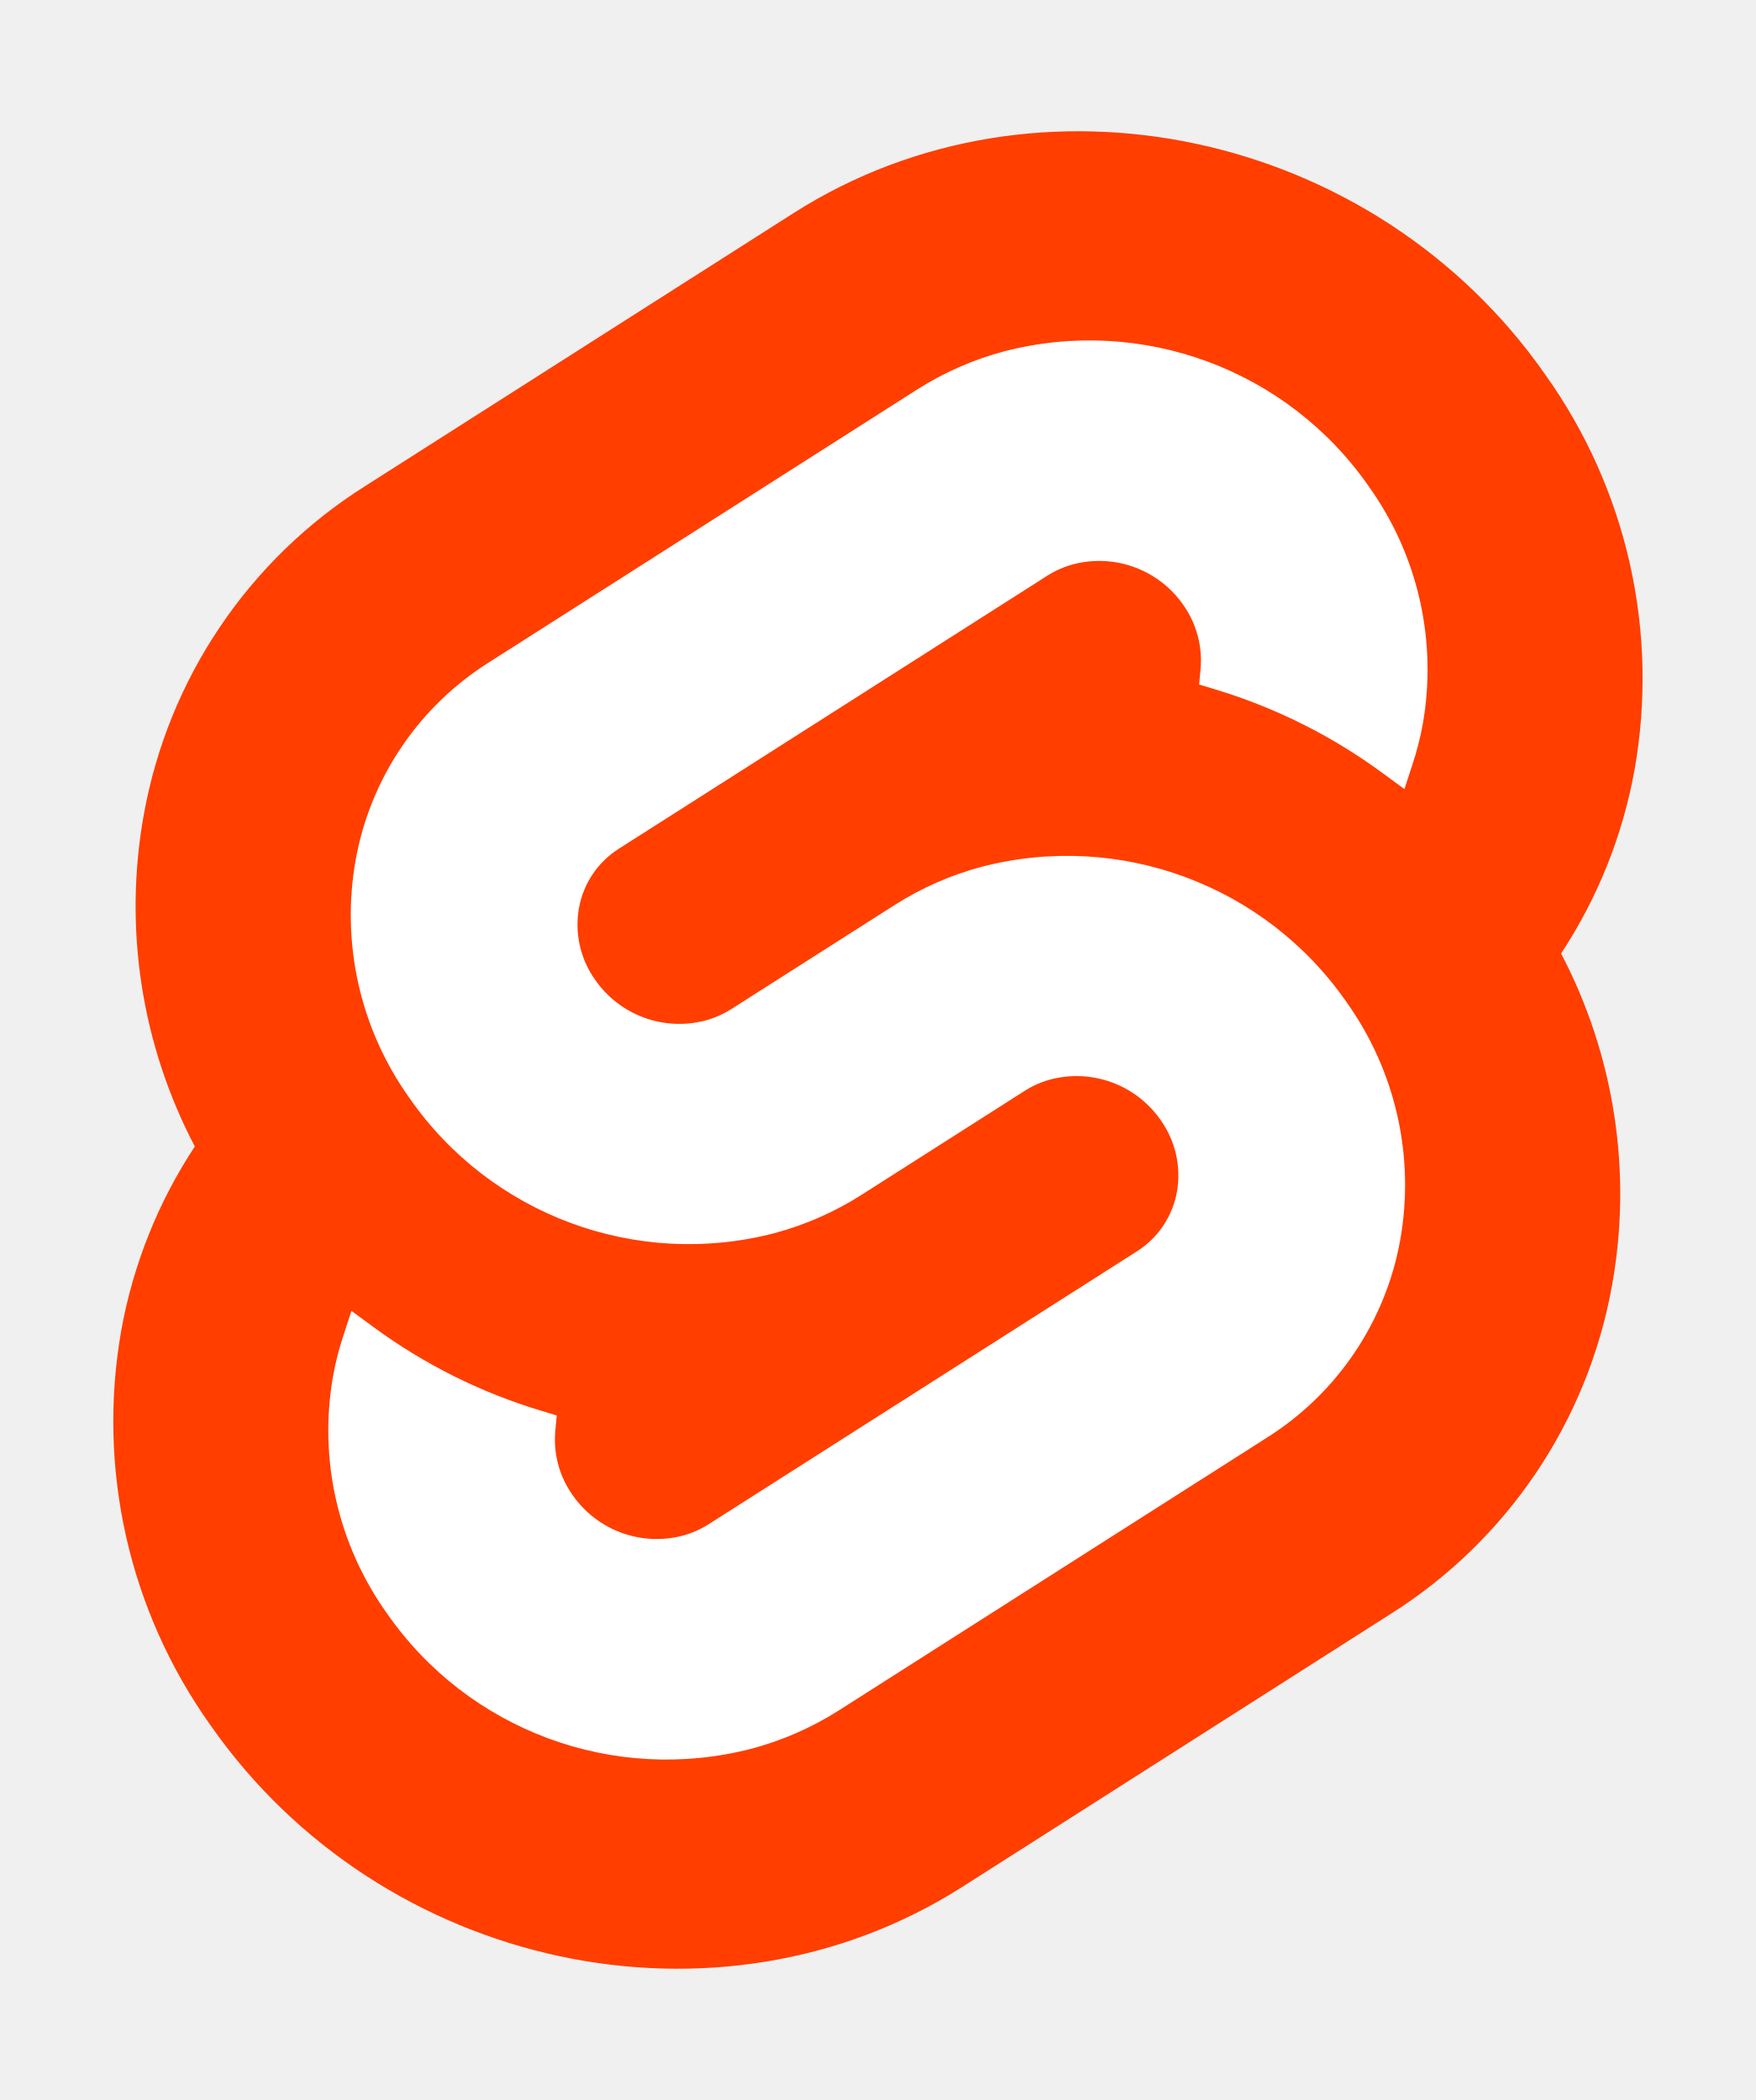
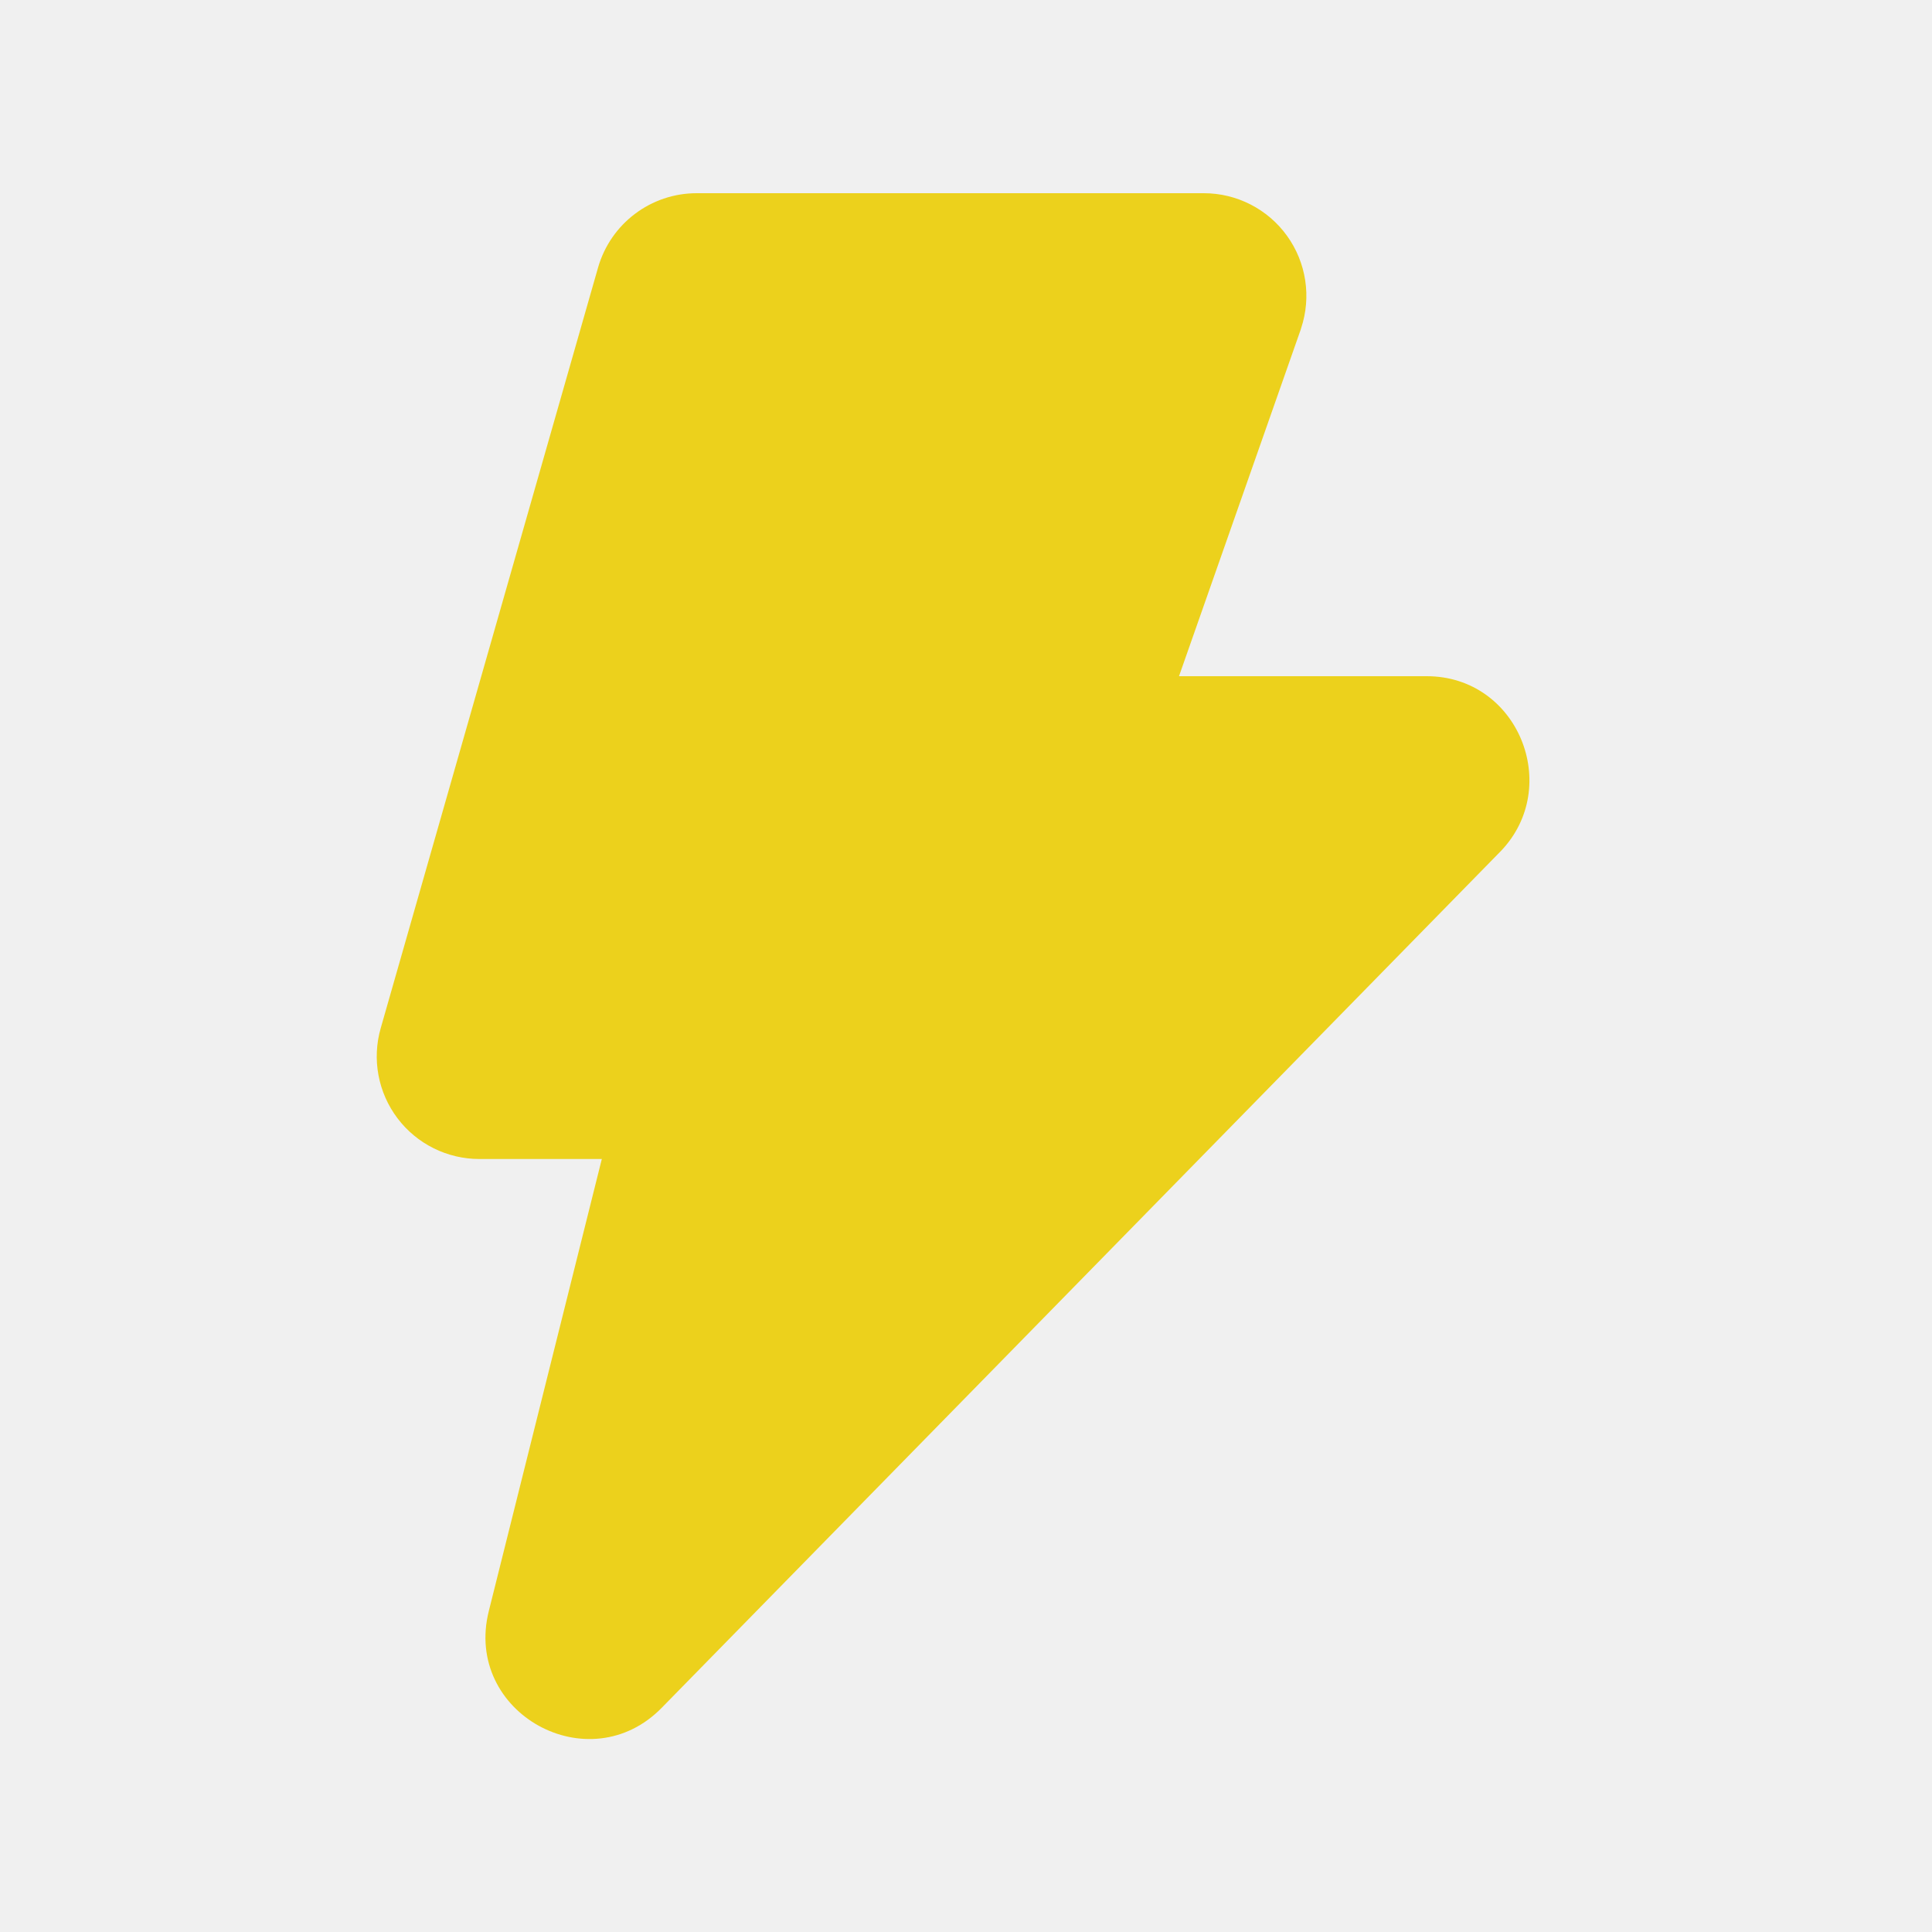
- <svg xmlns="http://www.w3.org/2000/svg" width="107" height="128" viewBox="0 0 107 128">
-   <path d="M94.157 22.819c-10.4-14.885-30.94-19.297-45.792-9.835L22.282 29.608A29.92 29.92 0 0 0 8.764 49.65a31.5 31.5 0 0 0 3.108 20.231 30 30 0 0 0-4.477 11.183 31.9 31.9 0 0 0 5.448 24.116c10.402 14.887 30.942 19.297 45.791 9.835l26.083-16.624A29.92 29.92 0 0 0 98.235 78.35a31.53 31.53 0 0 0-3.105-20.232 30 30 0 0 0 4.474-11.182 31.88 31.88 0 0 0-5.447-24.116" style="fill:#ff3e00" />
-   <path d="M45.817 106.582a20.72 20.72 0 0 1-22.237-8.243 19.17 19.17 0 0 1-3.277-14.503 18 18 0 0 1 .624-2.435l.49-1.498 1.337.981a33.6 33.6 0 0 0 10.203 5.098l.97.294-.09.968a5.85 5.85 0 0 0 1.052 3.878 6.24 6.24 0 0 0 6.695 2.485 5.8 5.8 0 0 0 1.603-.704L69.27 76.28a5.43 5.43 0 0 0 2.45-3.631 5.8 5.8 0 0 0-.987-4.371 6.24 6.24 0 0 0-6.698-2.487 5.7 5.7 0 0 0-1.6.704l-9.953 6.345a19 19 0 0 1-5.296 2.326 20.72 20.72 0 0 1-22.237-8.243 19.17 19.17 0 0 1-3.277-14.502 17.99 17.99 0 0 1 8.13-12.052l26.081-16.623a19 19 0 0 1 5.3-2.329 20.72 20.72 0 0 1 22.237 8.243 19.17 19.17 0 0 1 3.277 14.503 18 18 0 0 1-.624 2.435l-.49 1.498-1.337-.98a33.6 33.6 0 0 0-10.203-5.1l-.97-.294.09-.968a5.86 5.86 0 0 0-1.052-3.878 6.24 6.24 0 0 0-6.696-2.485 5.8 5.8 0 0 0-1.602.704L37.73 51.72a5.42 5.42 0 0 0-2.449 3.63 5.79 5.79 0 0 0 .986 4.372 6.24 6.24 0 0 0 6.698 2.486 5.8 5.8 0 0 0 1.602-.704l9.952-6.342a19 19 0 0 1 5.295-2.328 20.72 20.72 0 0 1 22.237 8.242 19.17 19.17 0 0 1 3.277 14.503 18 18 0 0 1-8.13 12.053l-26.081 16.622a19 19 0 0 1-5.3 2.328" style="fill:#fff" />
+ <svg xmlns="http://www.w3.org/2000/svg" width="1em" height="1em" viewBox="0 0 20 20">
+   <path d="M0 0h20v20H0z" fill="none" />
+   <path fill="rgb(236 209 28)" d="M7.212 2c-.474 0-.89.314-1.021.77l-2.25 7.874a1.062 1.062 0 0 0 1.022 1.354H6.23l-1.17 4.68c-.264 1.055 1.041 1.777 1.796.995l8.676-8.858l.004-.004c.64-.667.18-1.811-.767-1.811h-2.564l1.262-3.594l.002-.008A1.062 1.062 0 0 0 12.461 2z" />
</svg>
